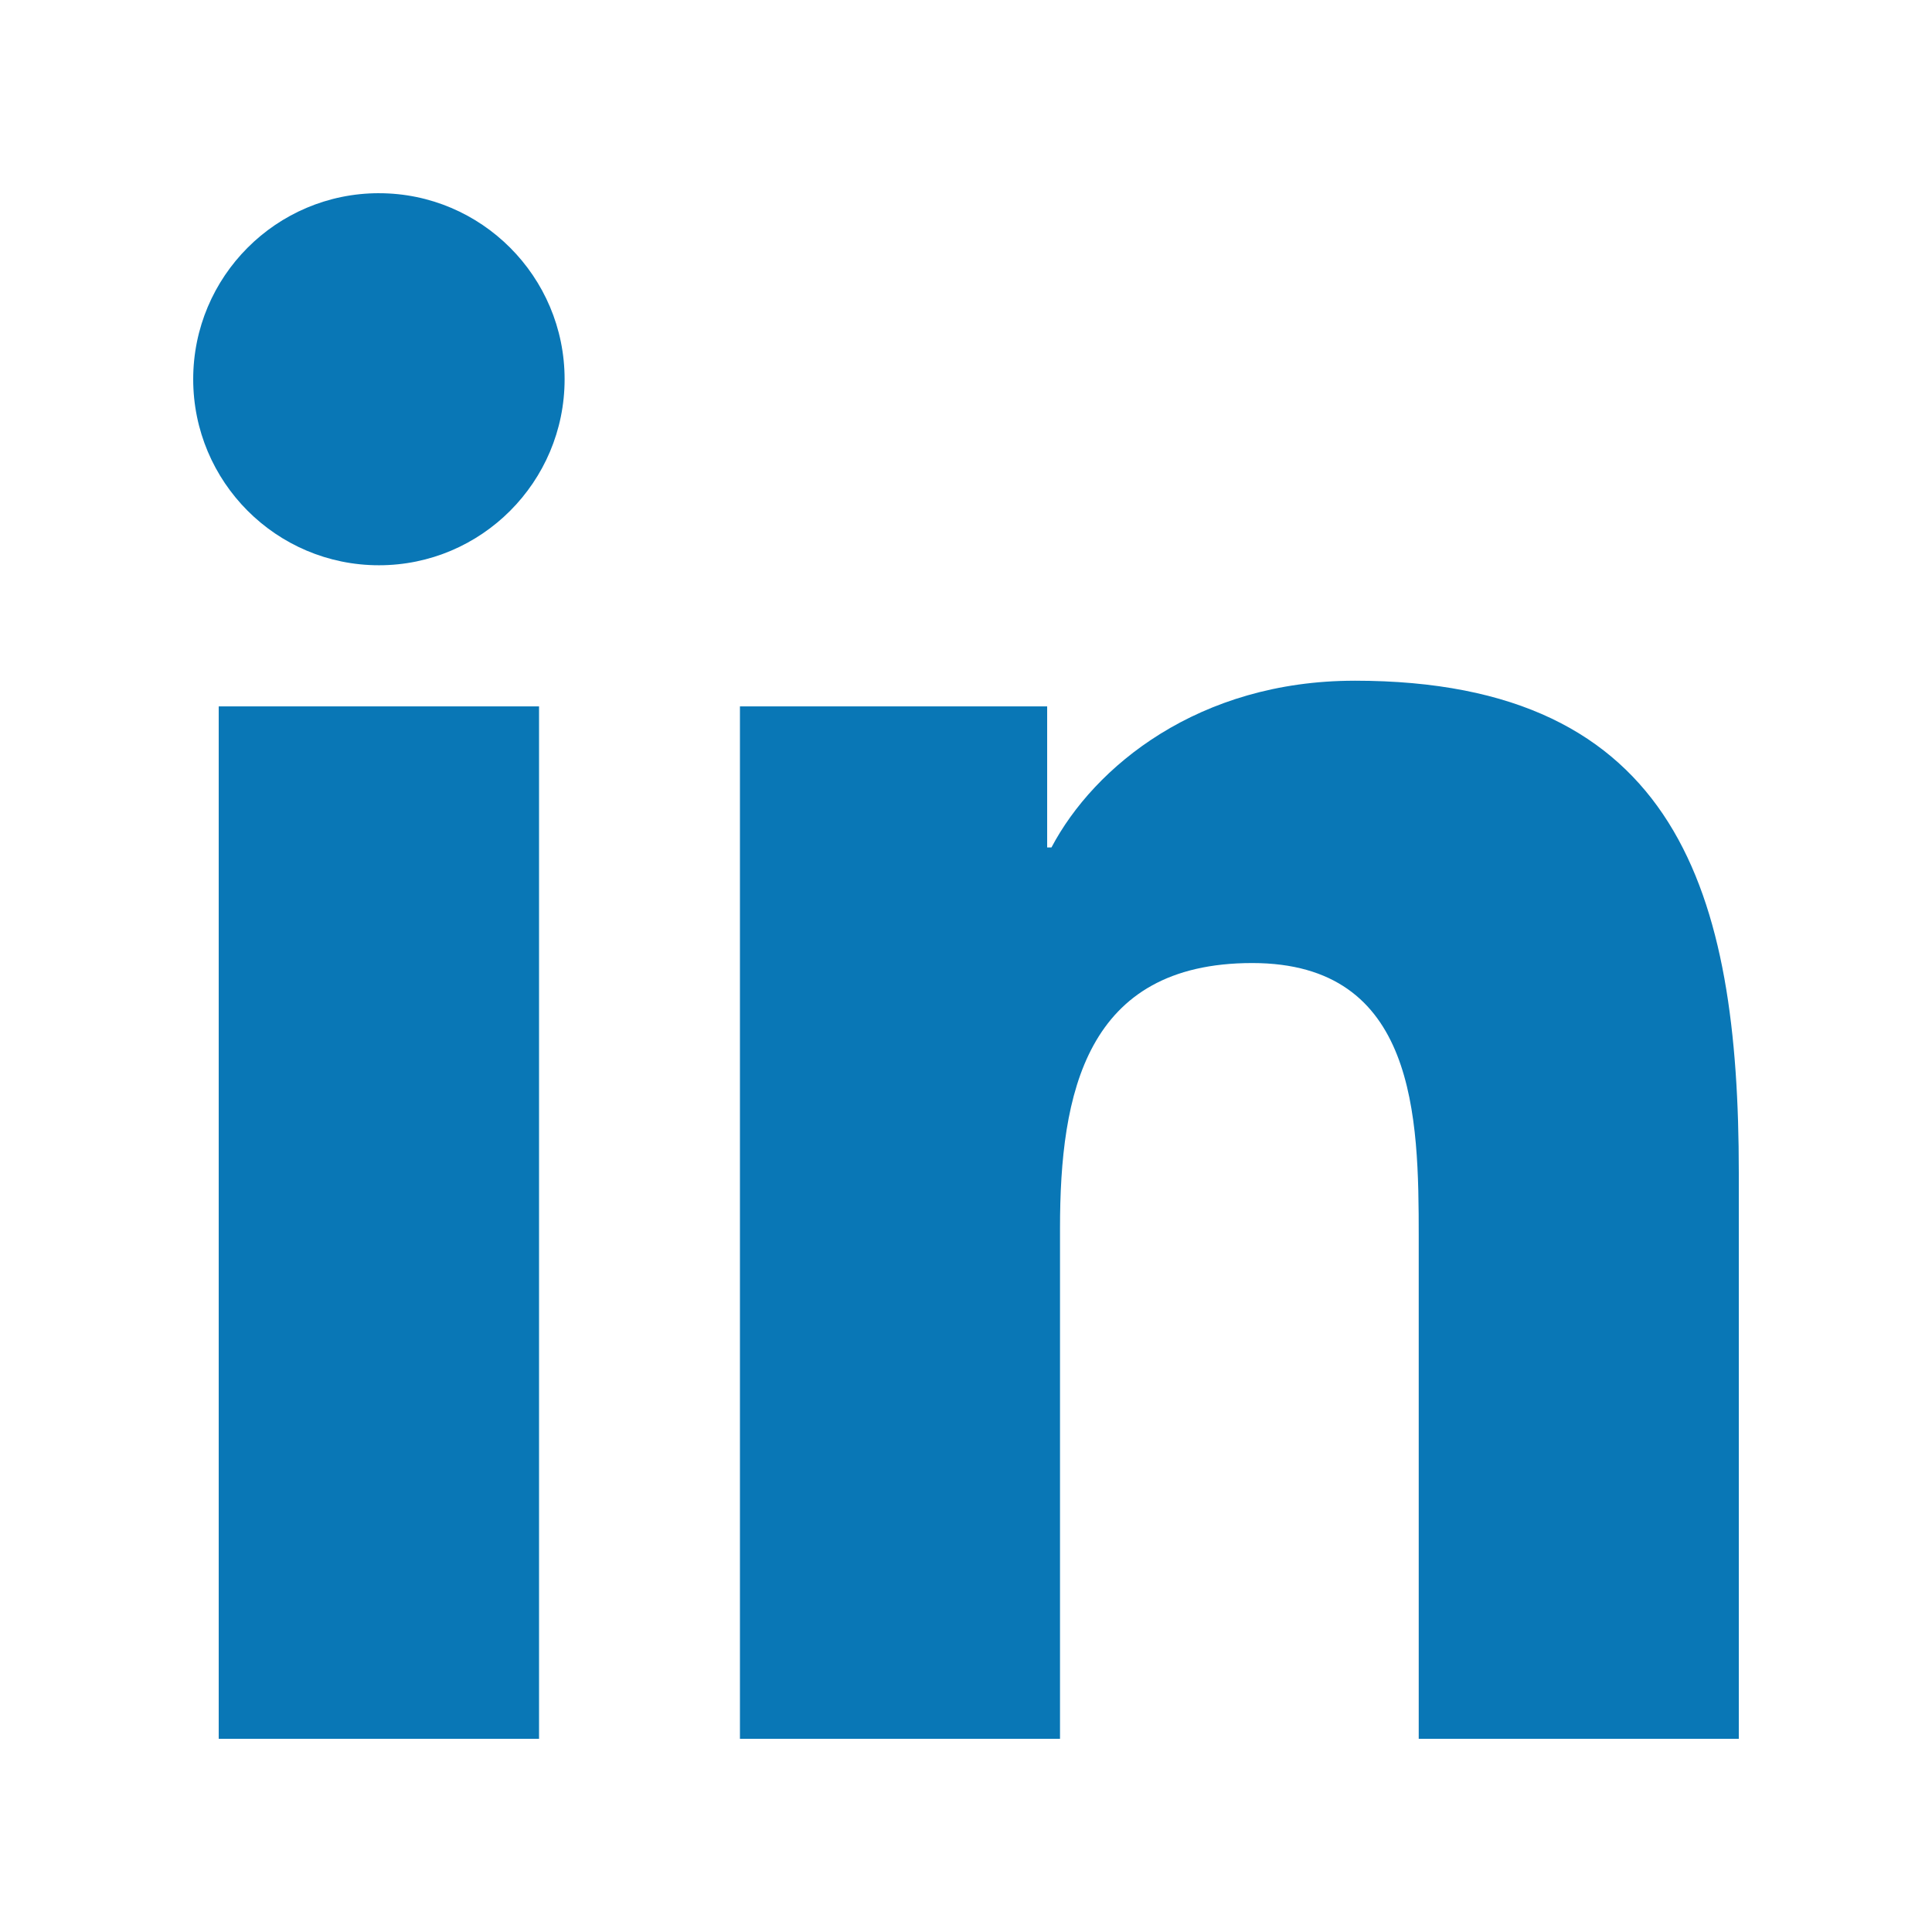
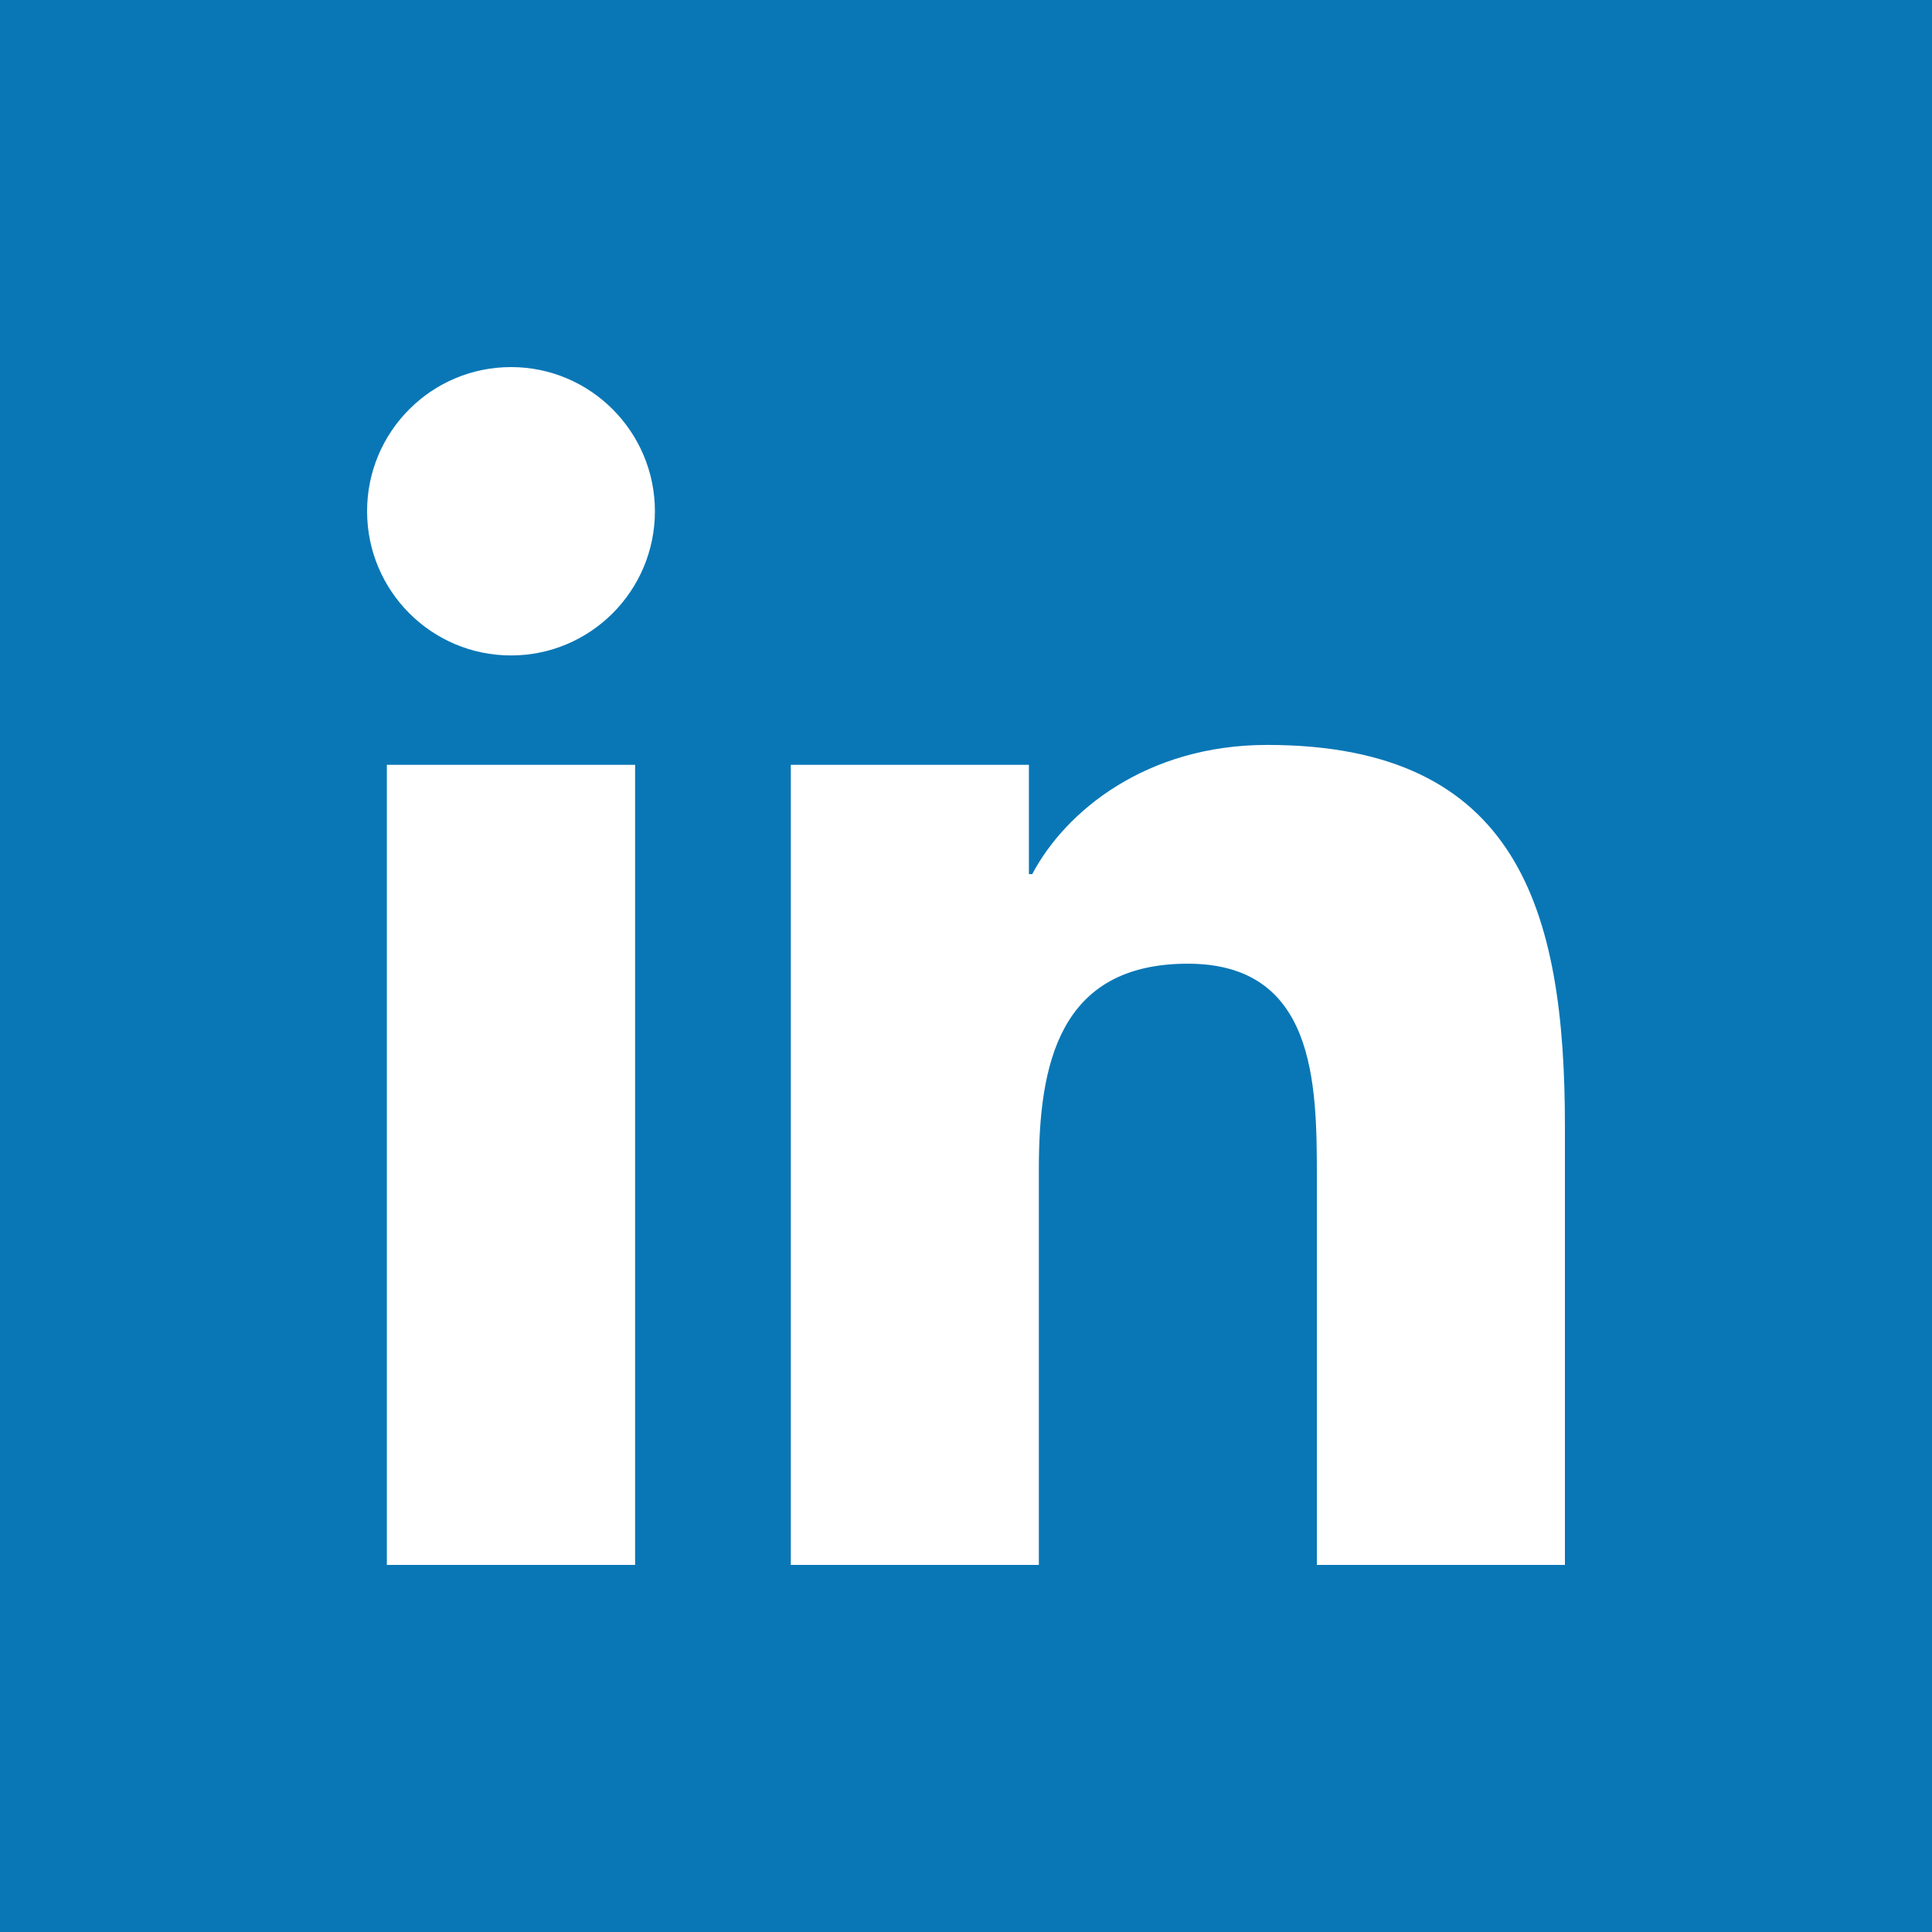
- <svg xmlns="http://www.w3.org/2000/svg" width="100" height="100" viewBox="0 0 100 100" id="social-linkedin" version="1.1">
+ <svg xmlns="http://www.w3.org/2000/svg" width="100" height="100" viewBox="0 0 100 100" id="social-linkedin-bg" version="1.1">
  <defs id="defs4" />
-   <path d="M 19.615,10 C 14.301,10 10,14.317 10,19.627 10,24.944 14.302,29.258 19.615,29.258 24.915,29.258 29.224,24.945 29.224,19.629 29.224,14.318 24.915,10.001 19.616,10.001 Z M 70.112,35.234 C 62.047,35.234 56.638,39.664 54.423,43.865 L 54.201,43.865 54.201,36.562 38.299,36.562 38.299,90 54.866,90 54.866,63.566 C 54.866,56.597 56.19,49.847 64.816,49.847 73.319,49.847 73.433,57.816 73.433,64.013 L 73.433,90 90,90 90,60.688 C 90,46.302 86.903,35.233 70.112,35.233 Z M 11.321,36.563 11.321,90 27.901,90 27.901,36.563 11.321,36.563 Z" id="path7" style="fill:#0977b6" />
+   <path style="fill:#0977b6" d="M 0 0 L 0 100 L 100 100 L 100 0 L 0 0 z M 26.451 19 L 26.453 19 C 30.56 19 33.898 22.347 33.898 26.463 C 33.898 30.583 30.559 33.926 26.451 33.926 C 22.333 33.926 19 30.581 19 26.461 C 19 22.345 22.333 19 26.451 19 z M 65.586 38.557 C 78.599 38.557 81 47.134 81 58.283 L 81 81 L 68.16 81 L 68.16 60.859 C 68.16 56.057 68.072 49.881 61.482 49.881 C 54.797 49.881 53.771 55.113 53.771 60.514 L 53.771 81 L 40.932 81 L 40.932 39.586 L 53.256 39.586 L 53.256 45.246 L 53.428 45.246 C 55.144 41.99 59.335 38.557 65.586 38.557 z M 20.023 39.586 L 32.873 39.586 L 32.873 81 L 20.023 81 L 20.023 39.586 z " id="rect7" />
</svg>
